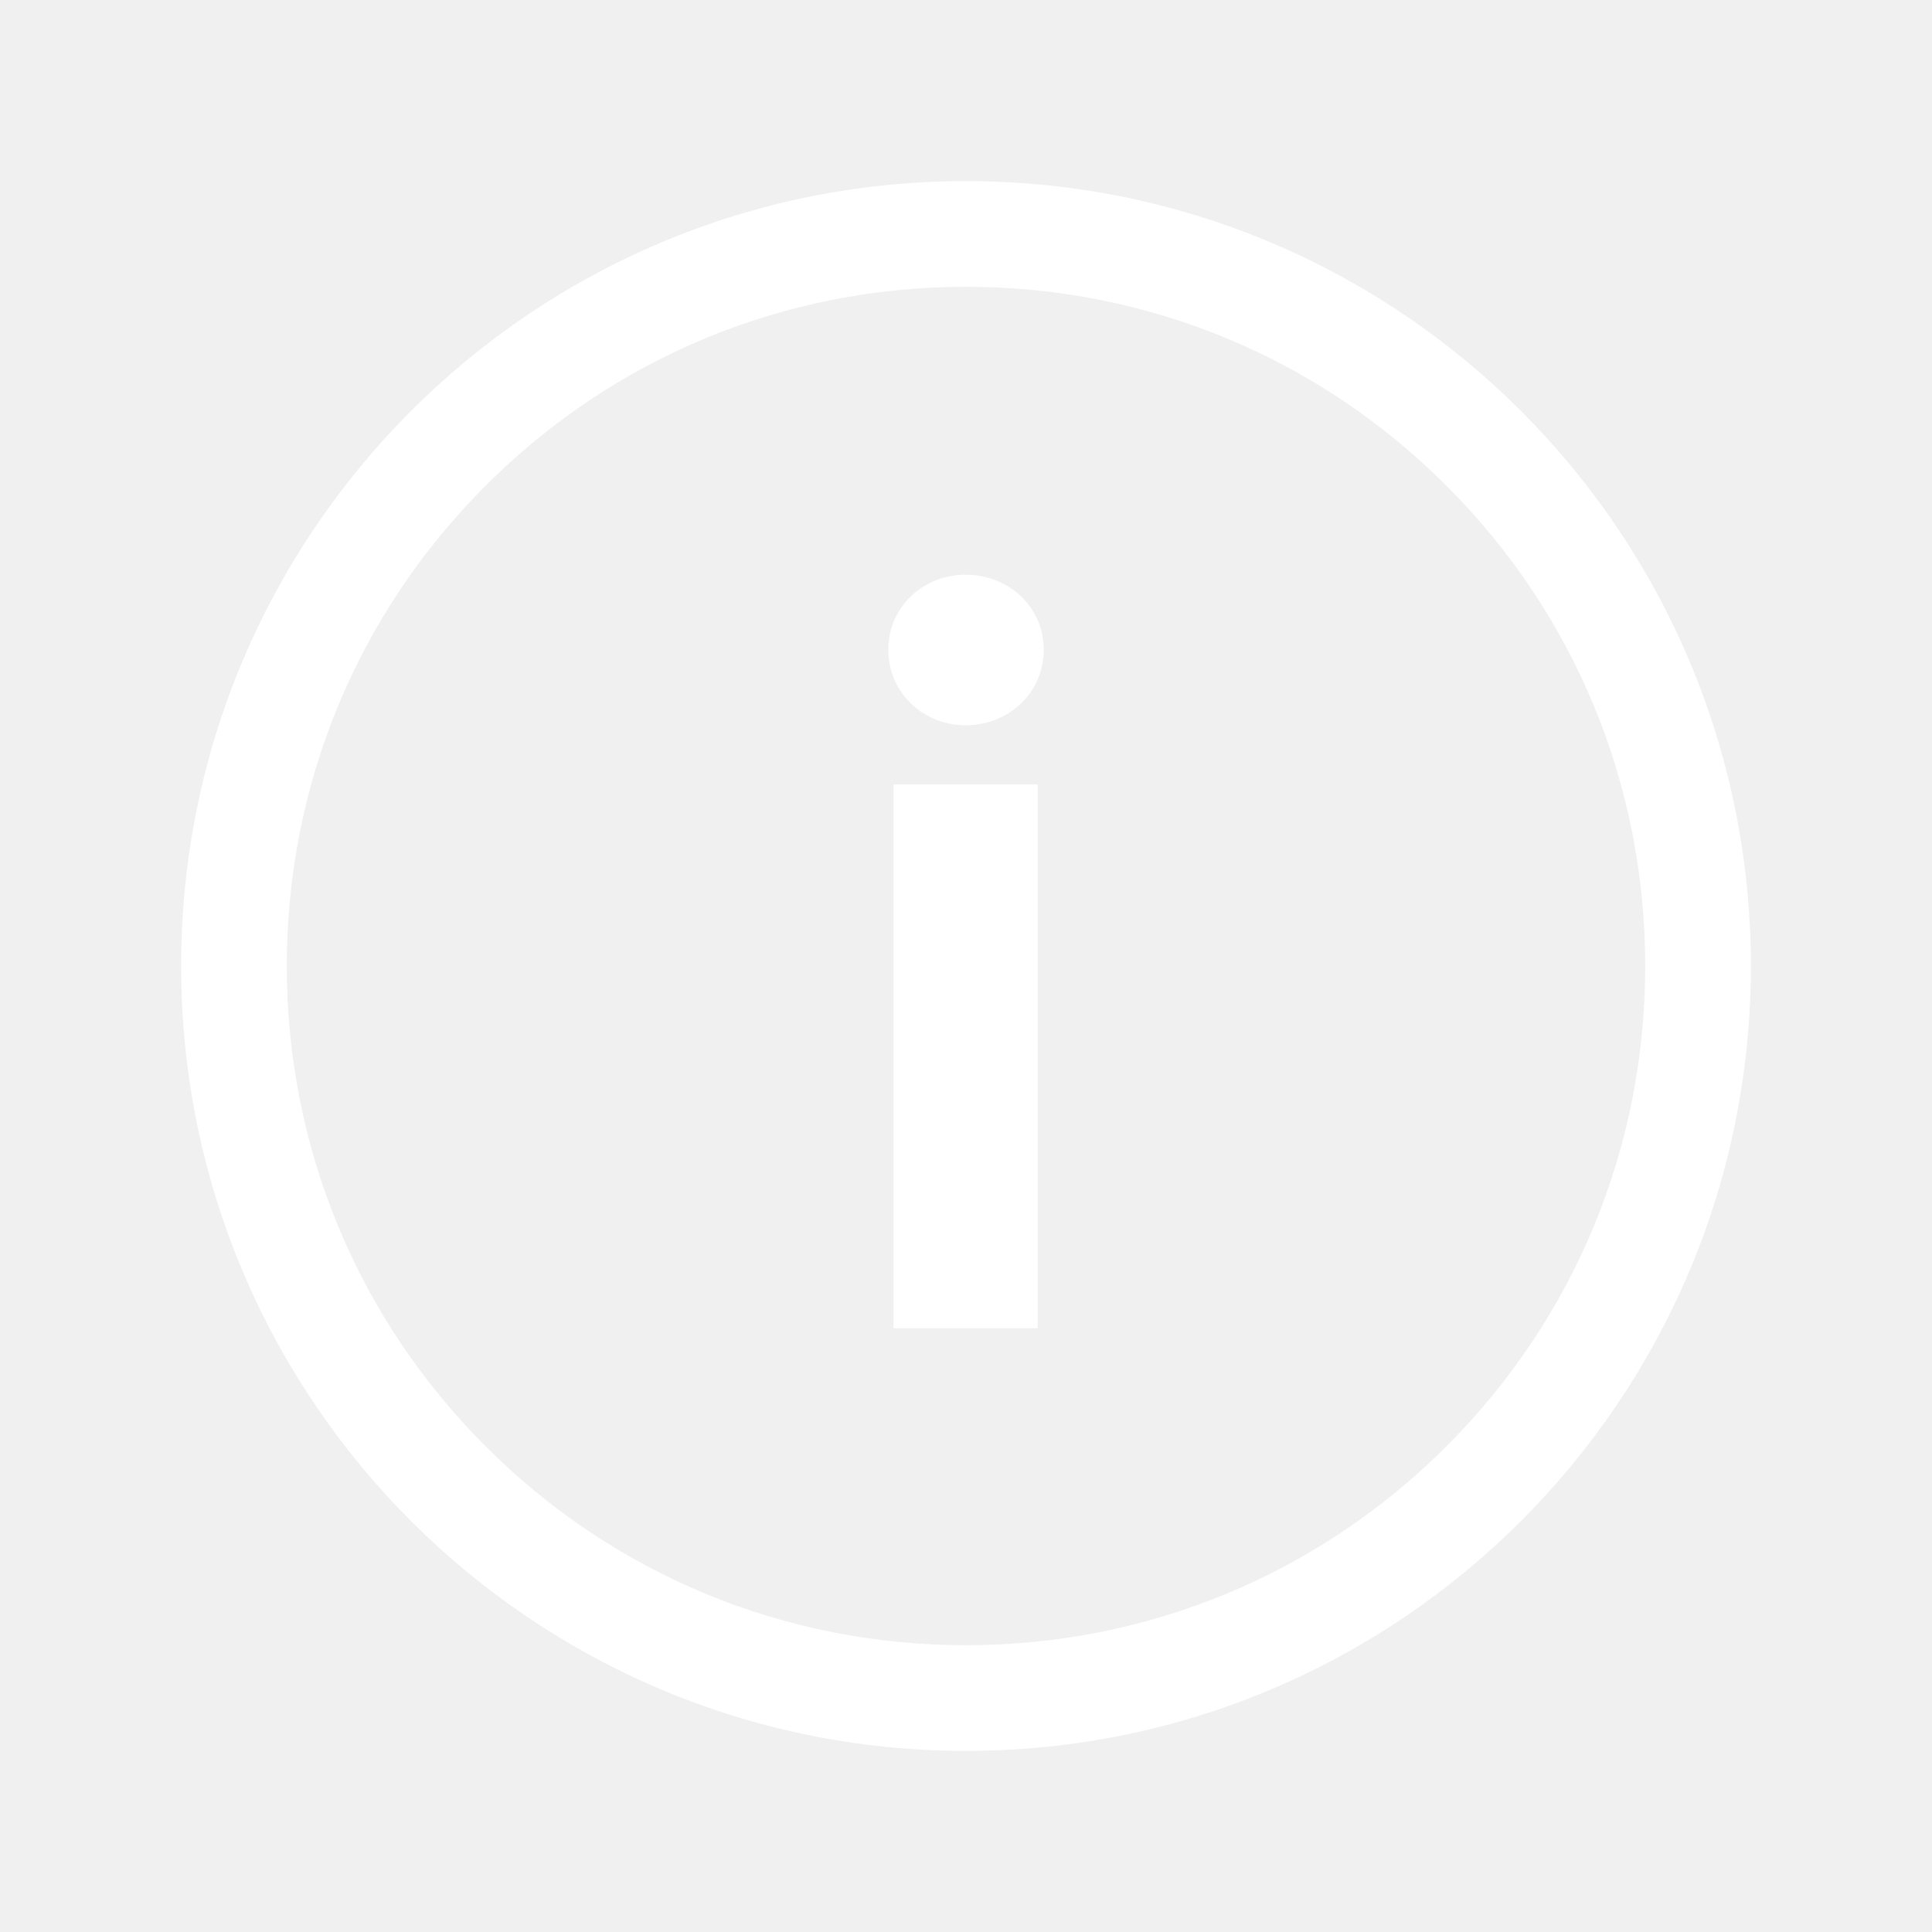
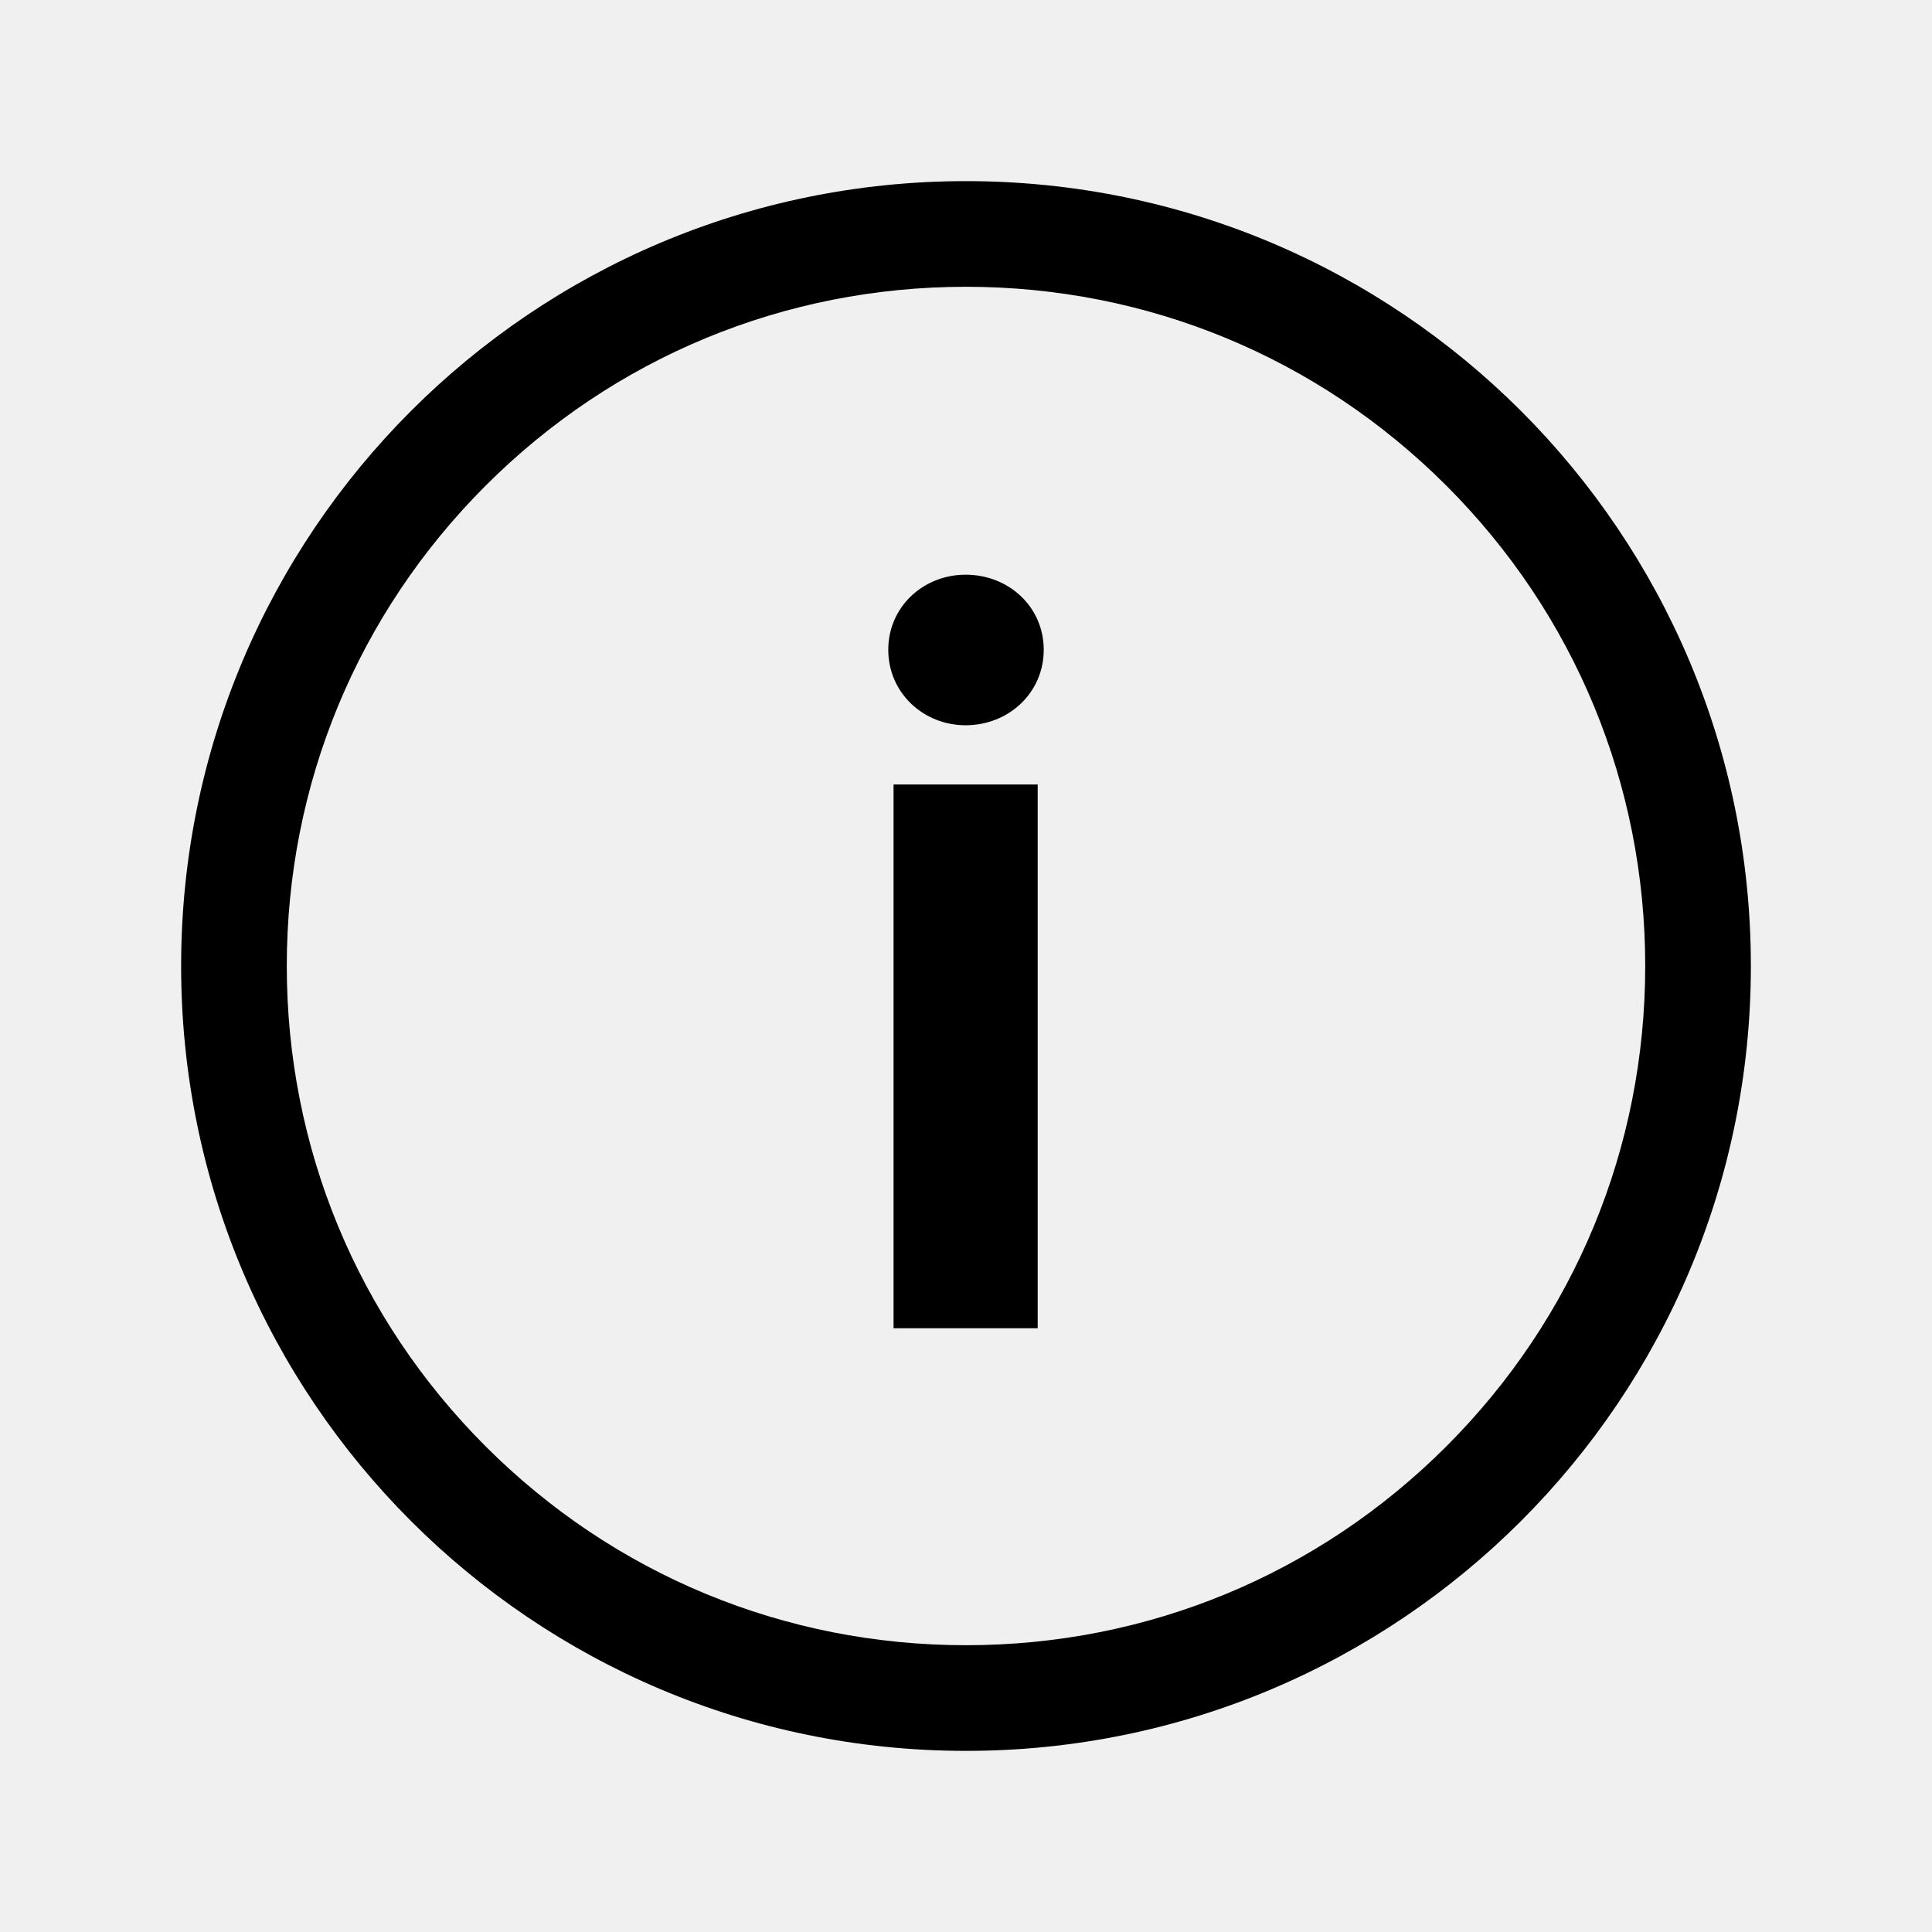
- <svg xmlns="http://www.w3.org/2000/svg" fill="#fff" viewBox="0 0 512 512">
+ <svg xmlns="http://www.w3.org/2000/svg" fill="currentColor" viewBox="0 0 512 512">
  <path d="M235.4 172.2c0-11.4 9.3-19.9 20.5-19.9 11.4 0 20.7 8.5 20.7 19.9s-9.3 20-20.7 20c-11.2 0-20.5-8.6-20.5-20zm1.4 35.7H275V352h-38.2V207.9z" />
  <path d="M256 76c48.1 0 93.3 18.7 127.3 52.7S436 207.9 436 256s-18.7 93.3-52.7 127.3S304.1 436 256 436c-48.1 0-93.3-18.7-127.3-52.7S76 304.1 76 256s18.7-93.3 52.7-127.3S207.9 76 256 76m0-28C141.1 48 48 141.1 48 256s93.1 208 208 208 208-93.1 208-208S370.9 48 256 48z" />
</svg>
